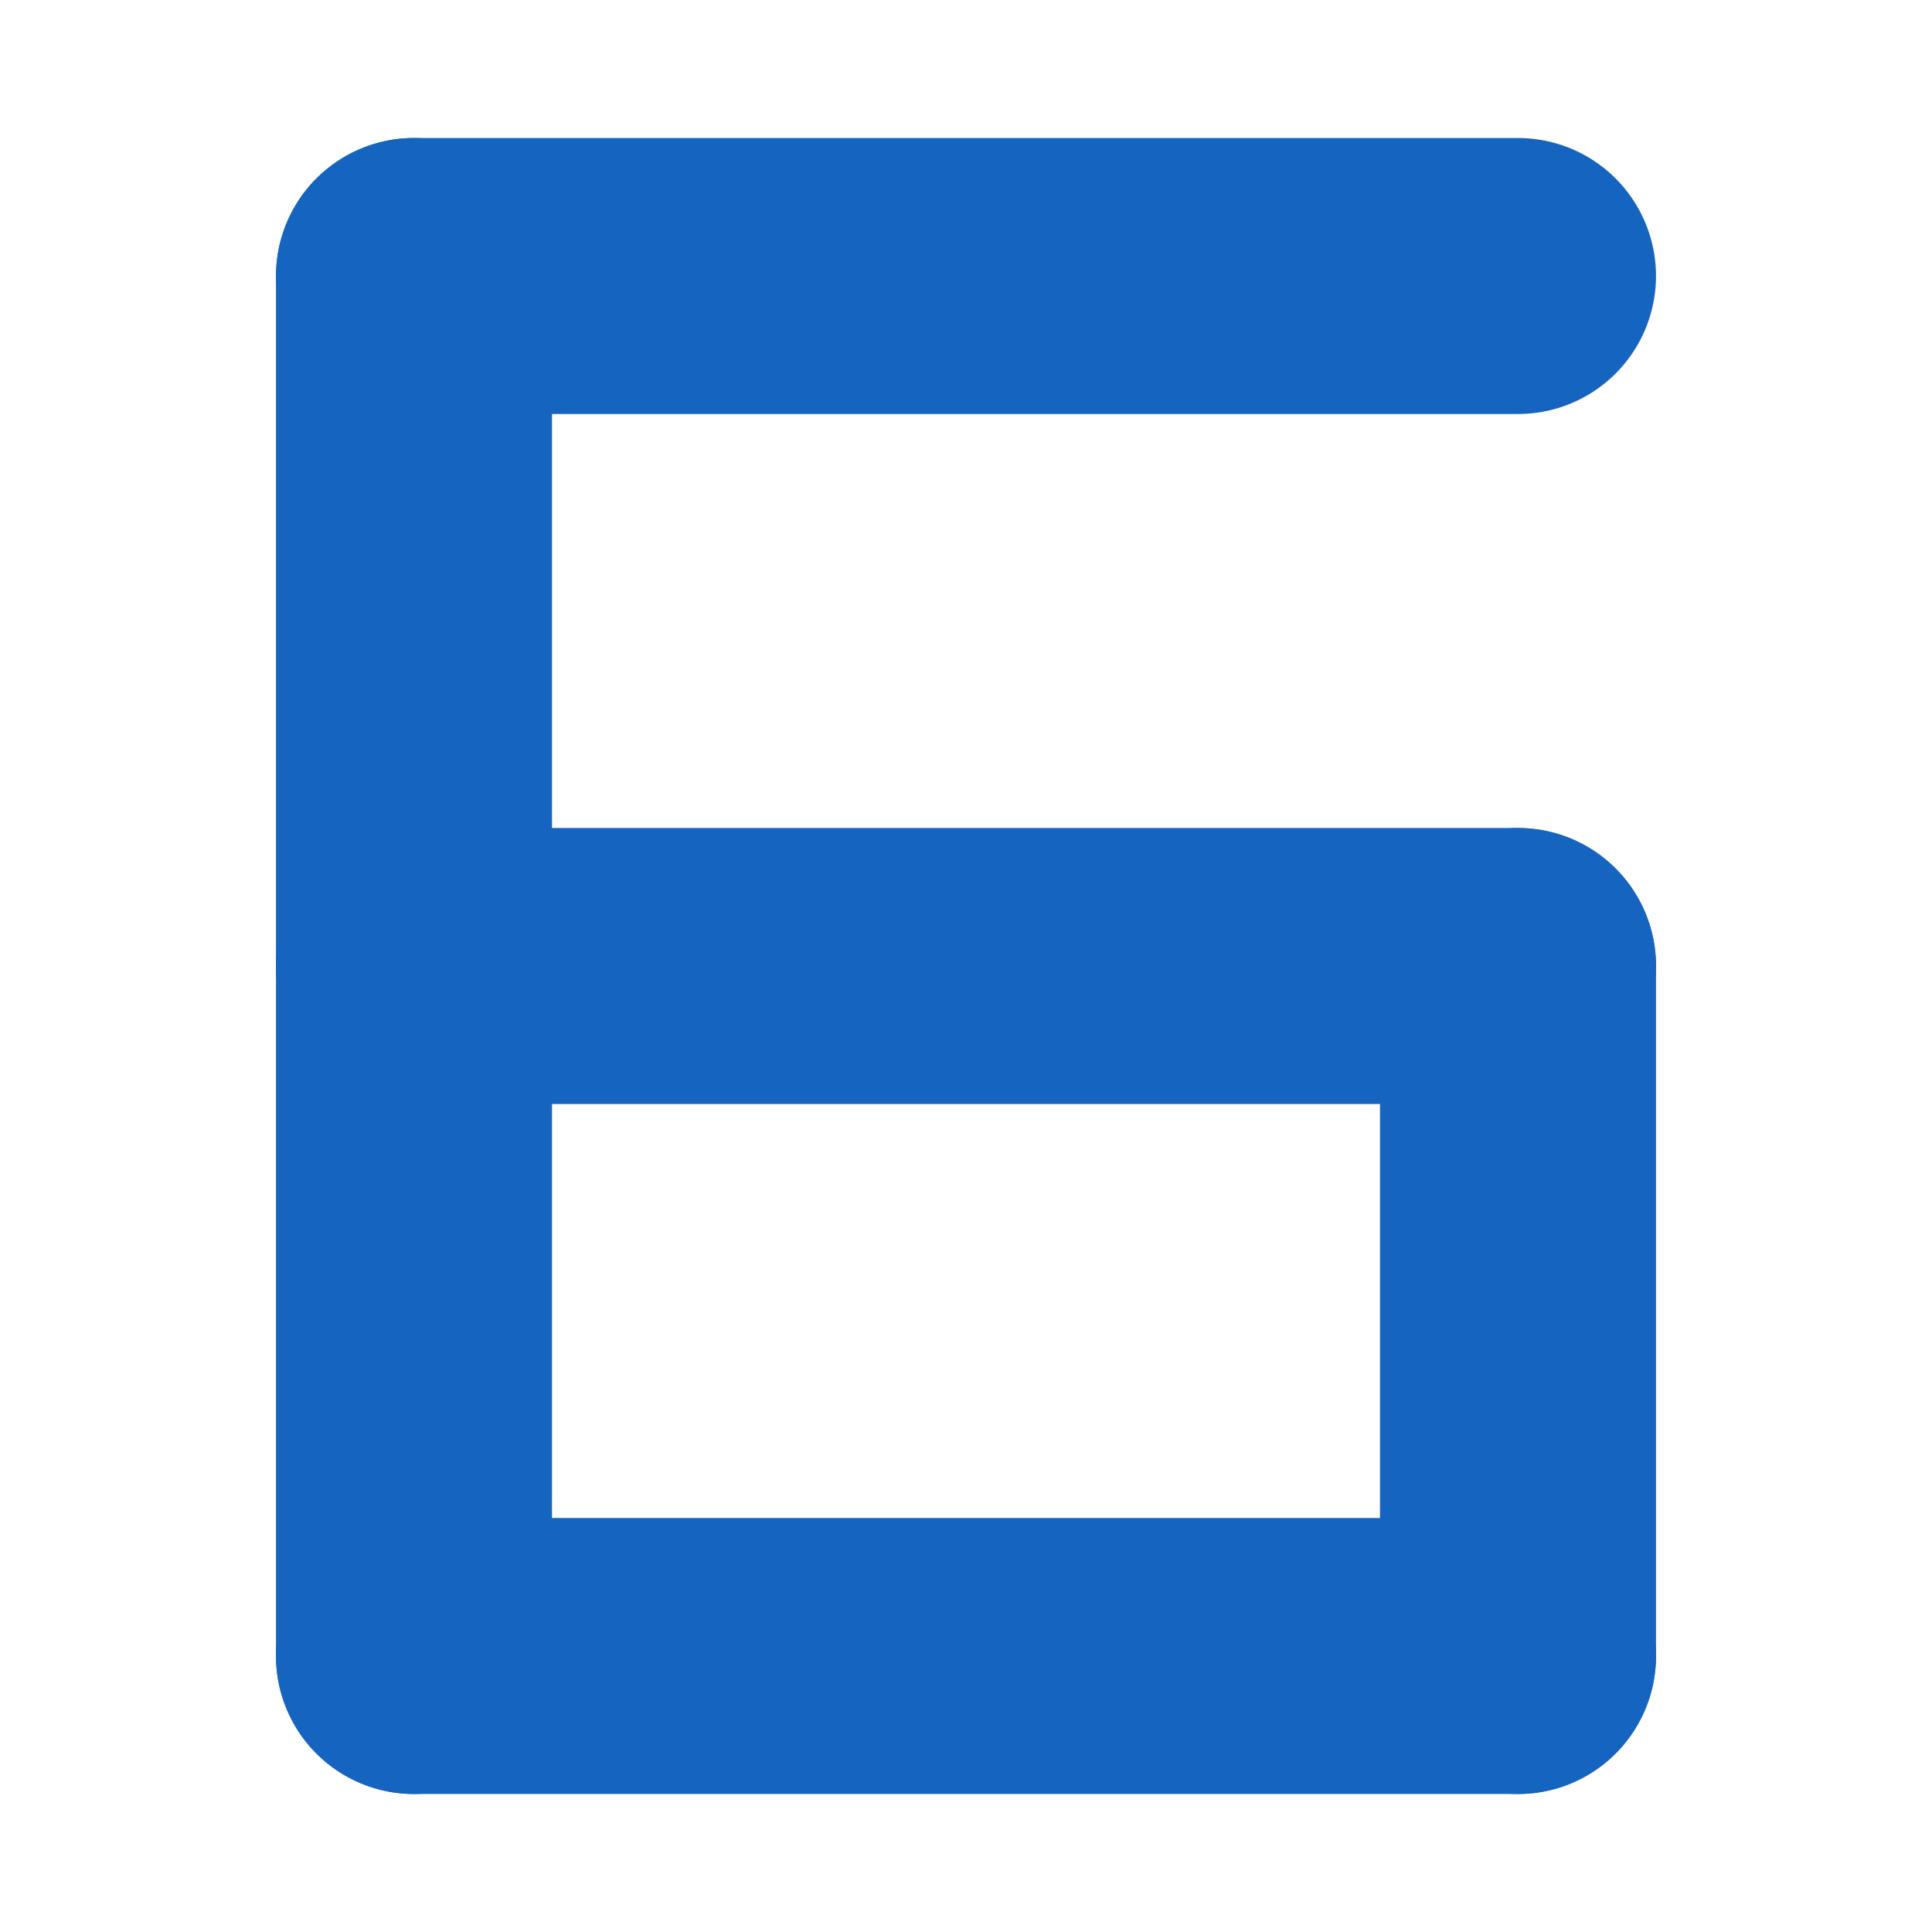
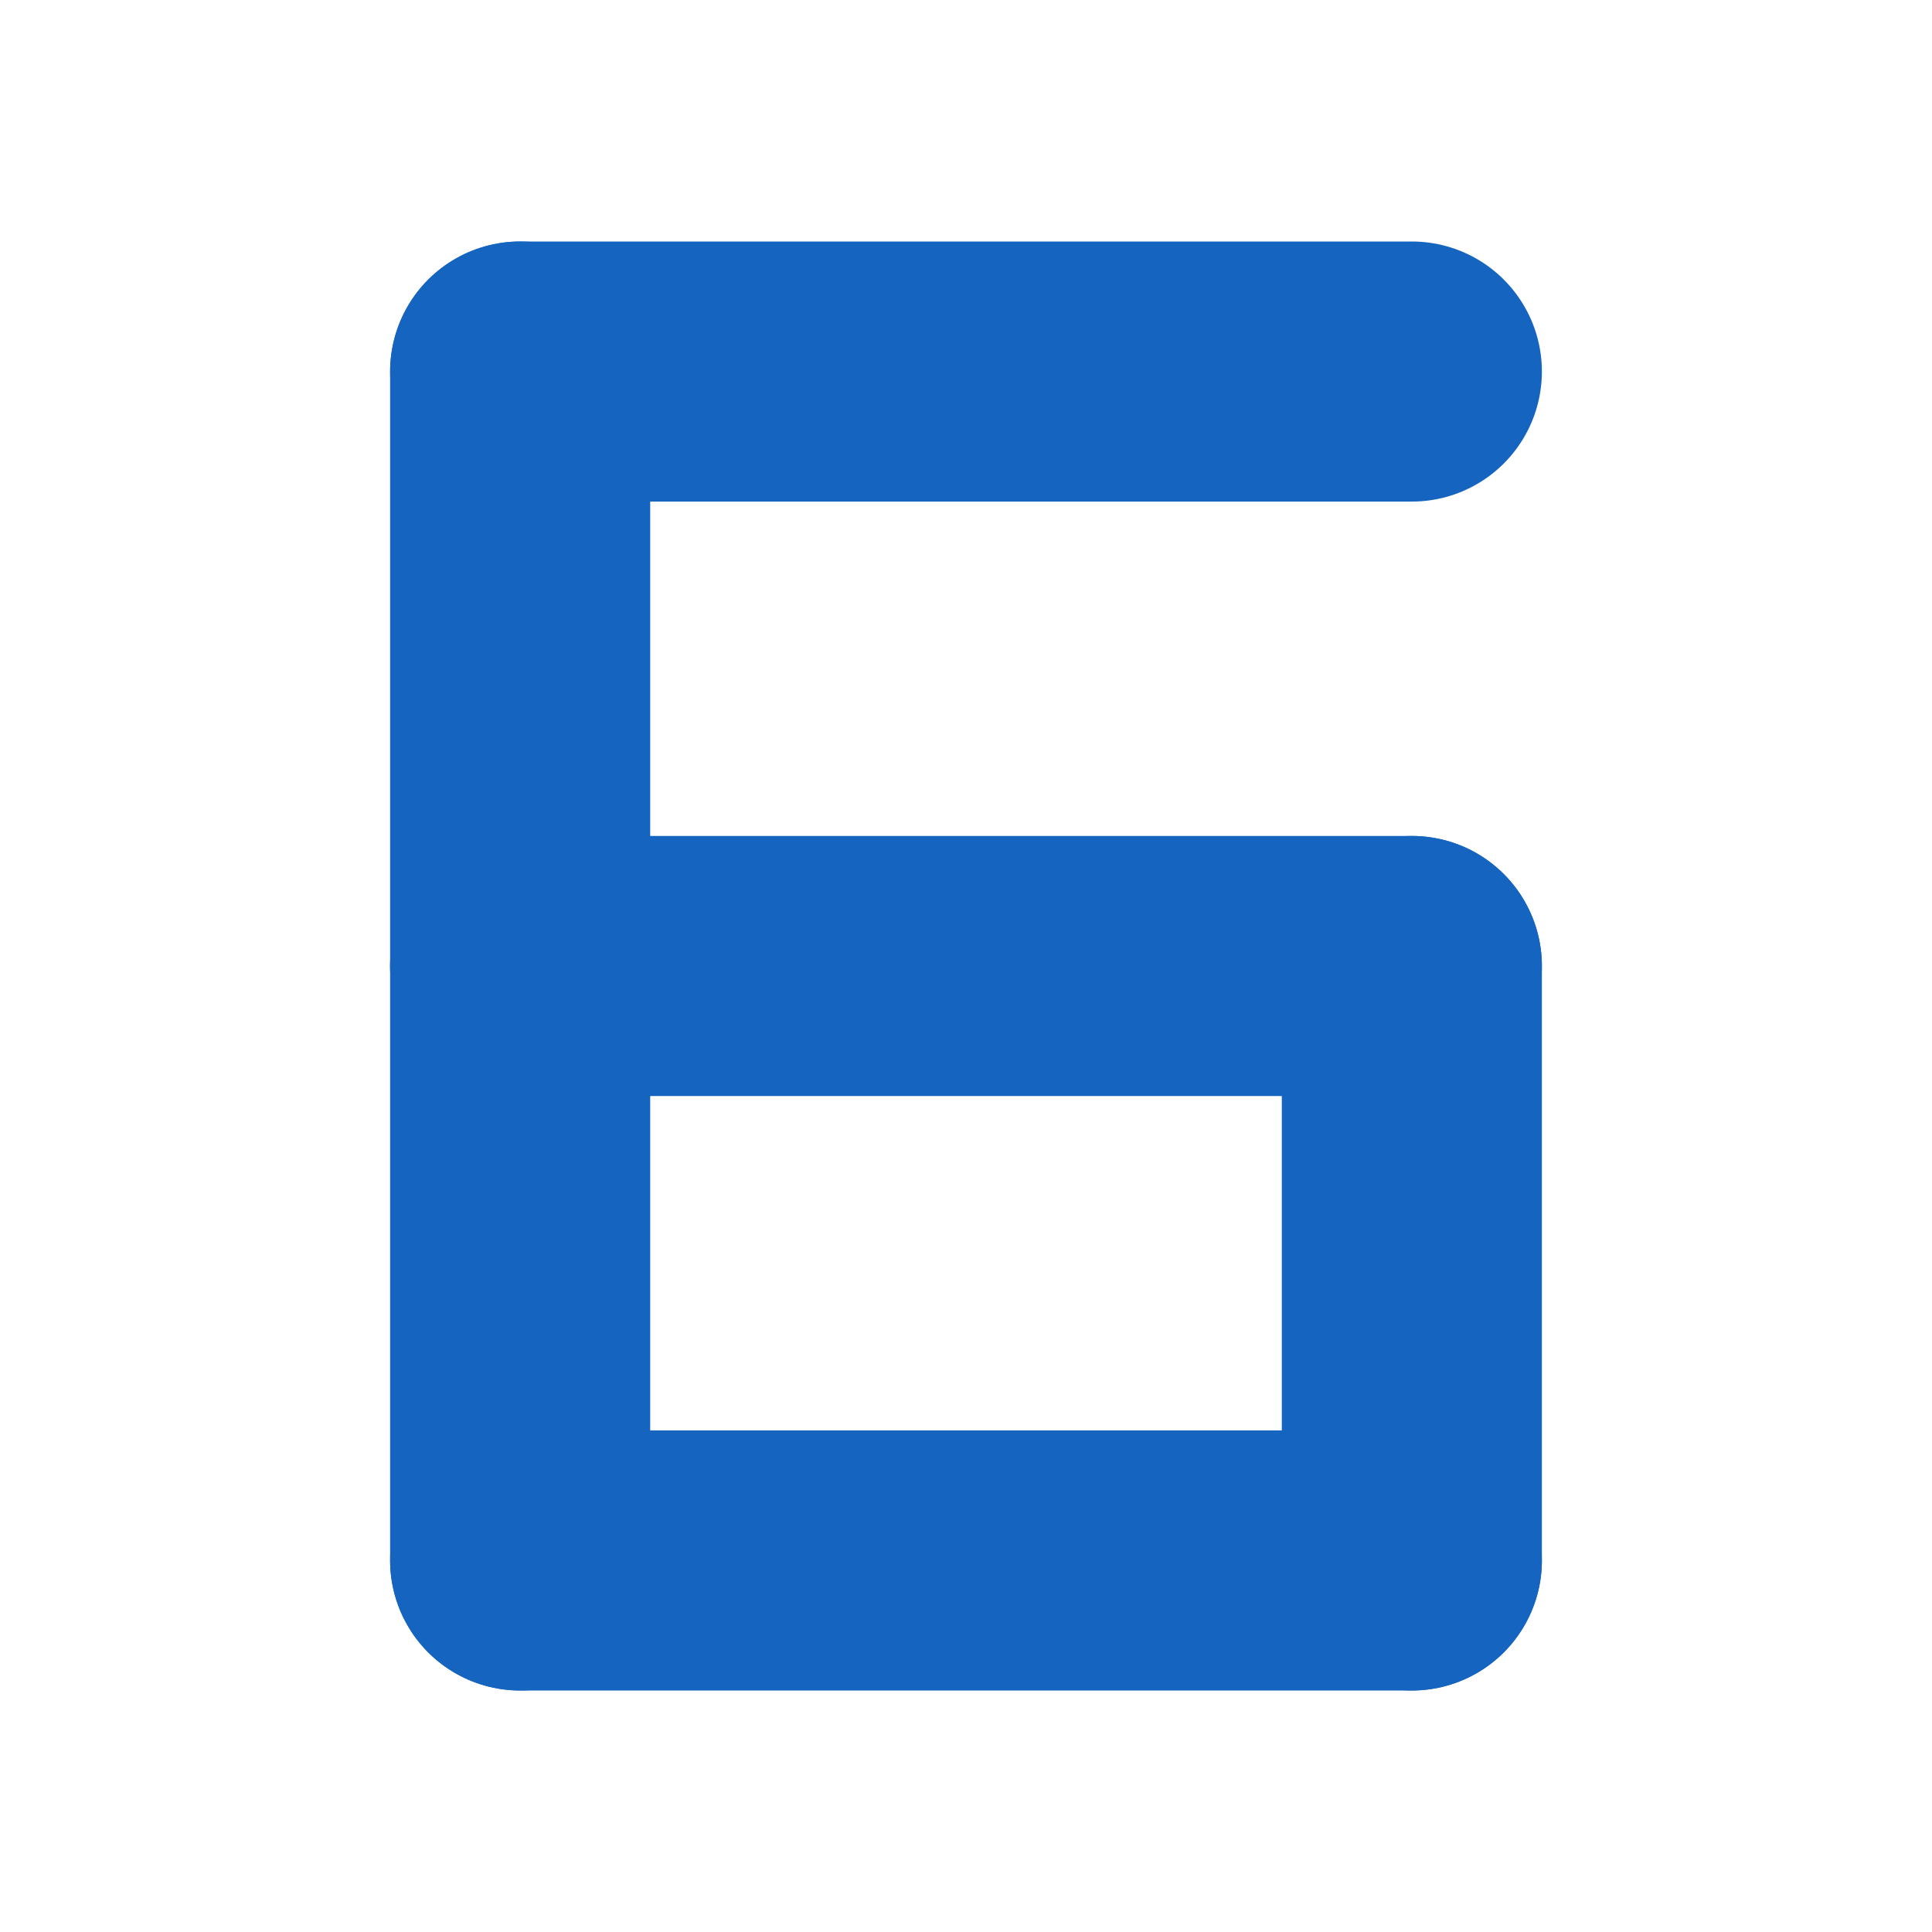
- <svg xmlns="http://www.w3.org/2000/svg" width="28" height="28" viewBox="0 0 28 28">
-   <g stroke="#1565c0" stroke-width="4" stroke-linecap="round" fill="none">
-     <line x1="6" y1="4" x2="22" y2="4" />
-     <line x1="6" y1="4" x2="6" y2="14" />
-     <line x1="6" y1="14" x2="22" y2="14" />
-     <line x1="6" y1="14" x2="6" y2="24" />
-     <line x1="22" y1="14" x2="22" y2="24" />
-     <line x1="6" y1="24" x2="22" y2="24" />
+ <svg xmlns="http://www.w3.org/2000/svg" width="26" height="26" viewBox="0 0 26 26">
+   <g stroke="#1565c0" stroke-width="3.5" stroke-linecap="round" fill="none">
+     <line x1="7" y1="5" x2="19" y2="5" />
+     <line x1="7" y1="5" x2="7" y2="13" />
+     <line x1="7" y1="13" x2="19" y2="13" />
+     <line x1="7" y1="13" x2="7" y2="21" />
+     <line x1="19" y1="13" x2="19" y2="21" />
+     <line x1="7" y1="21" x2="19" y2="21" />
  </g>
</svg>
